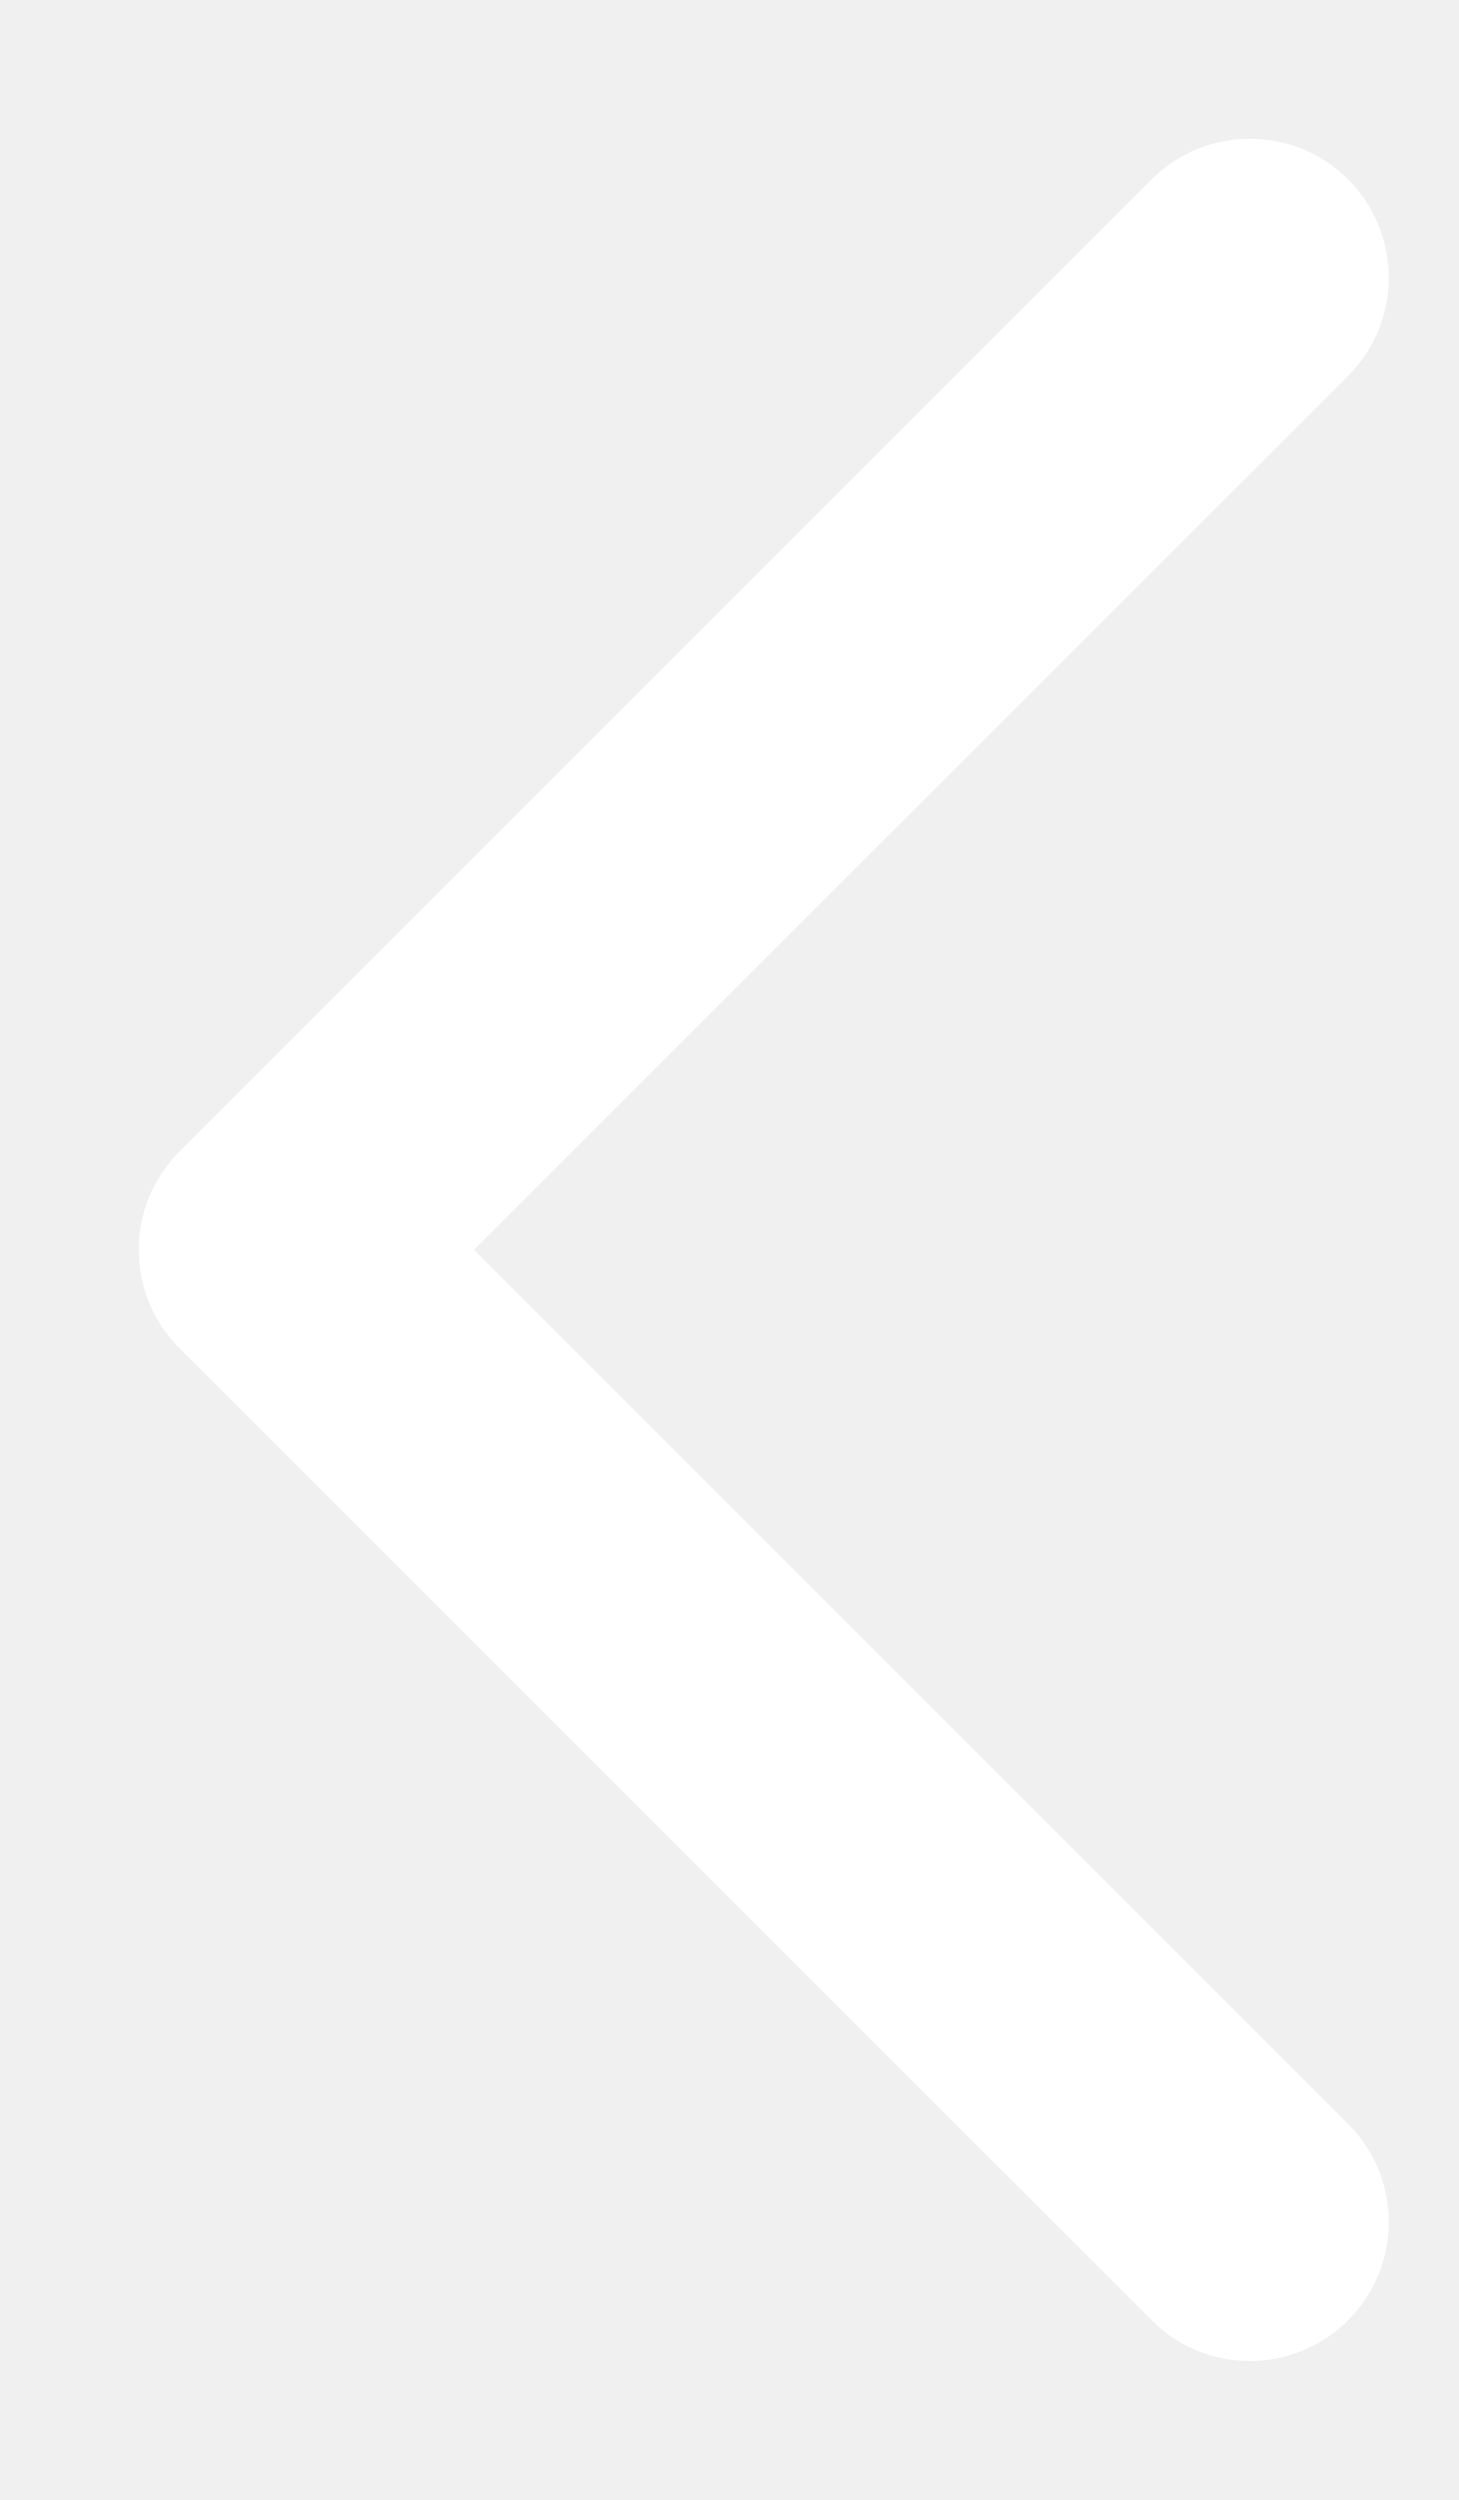
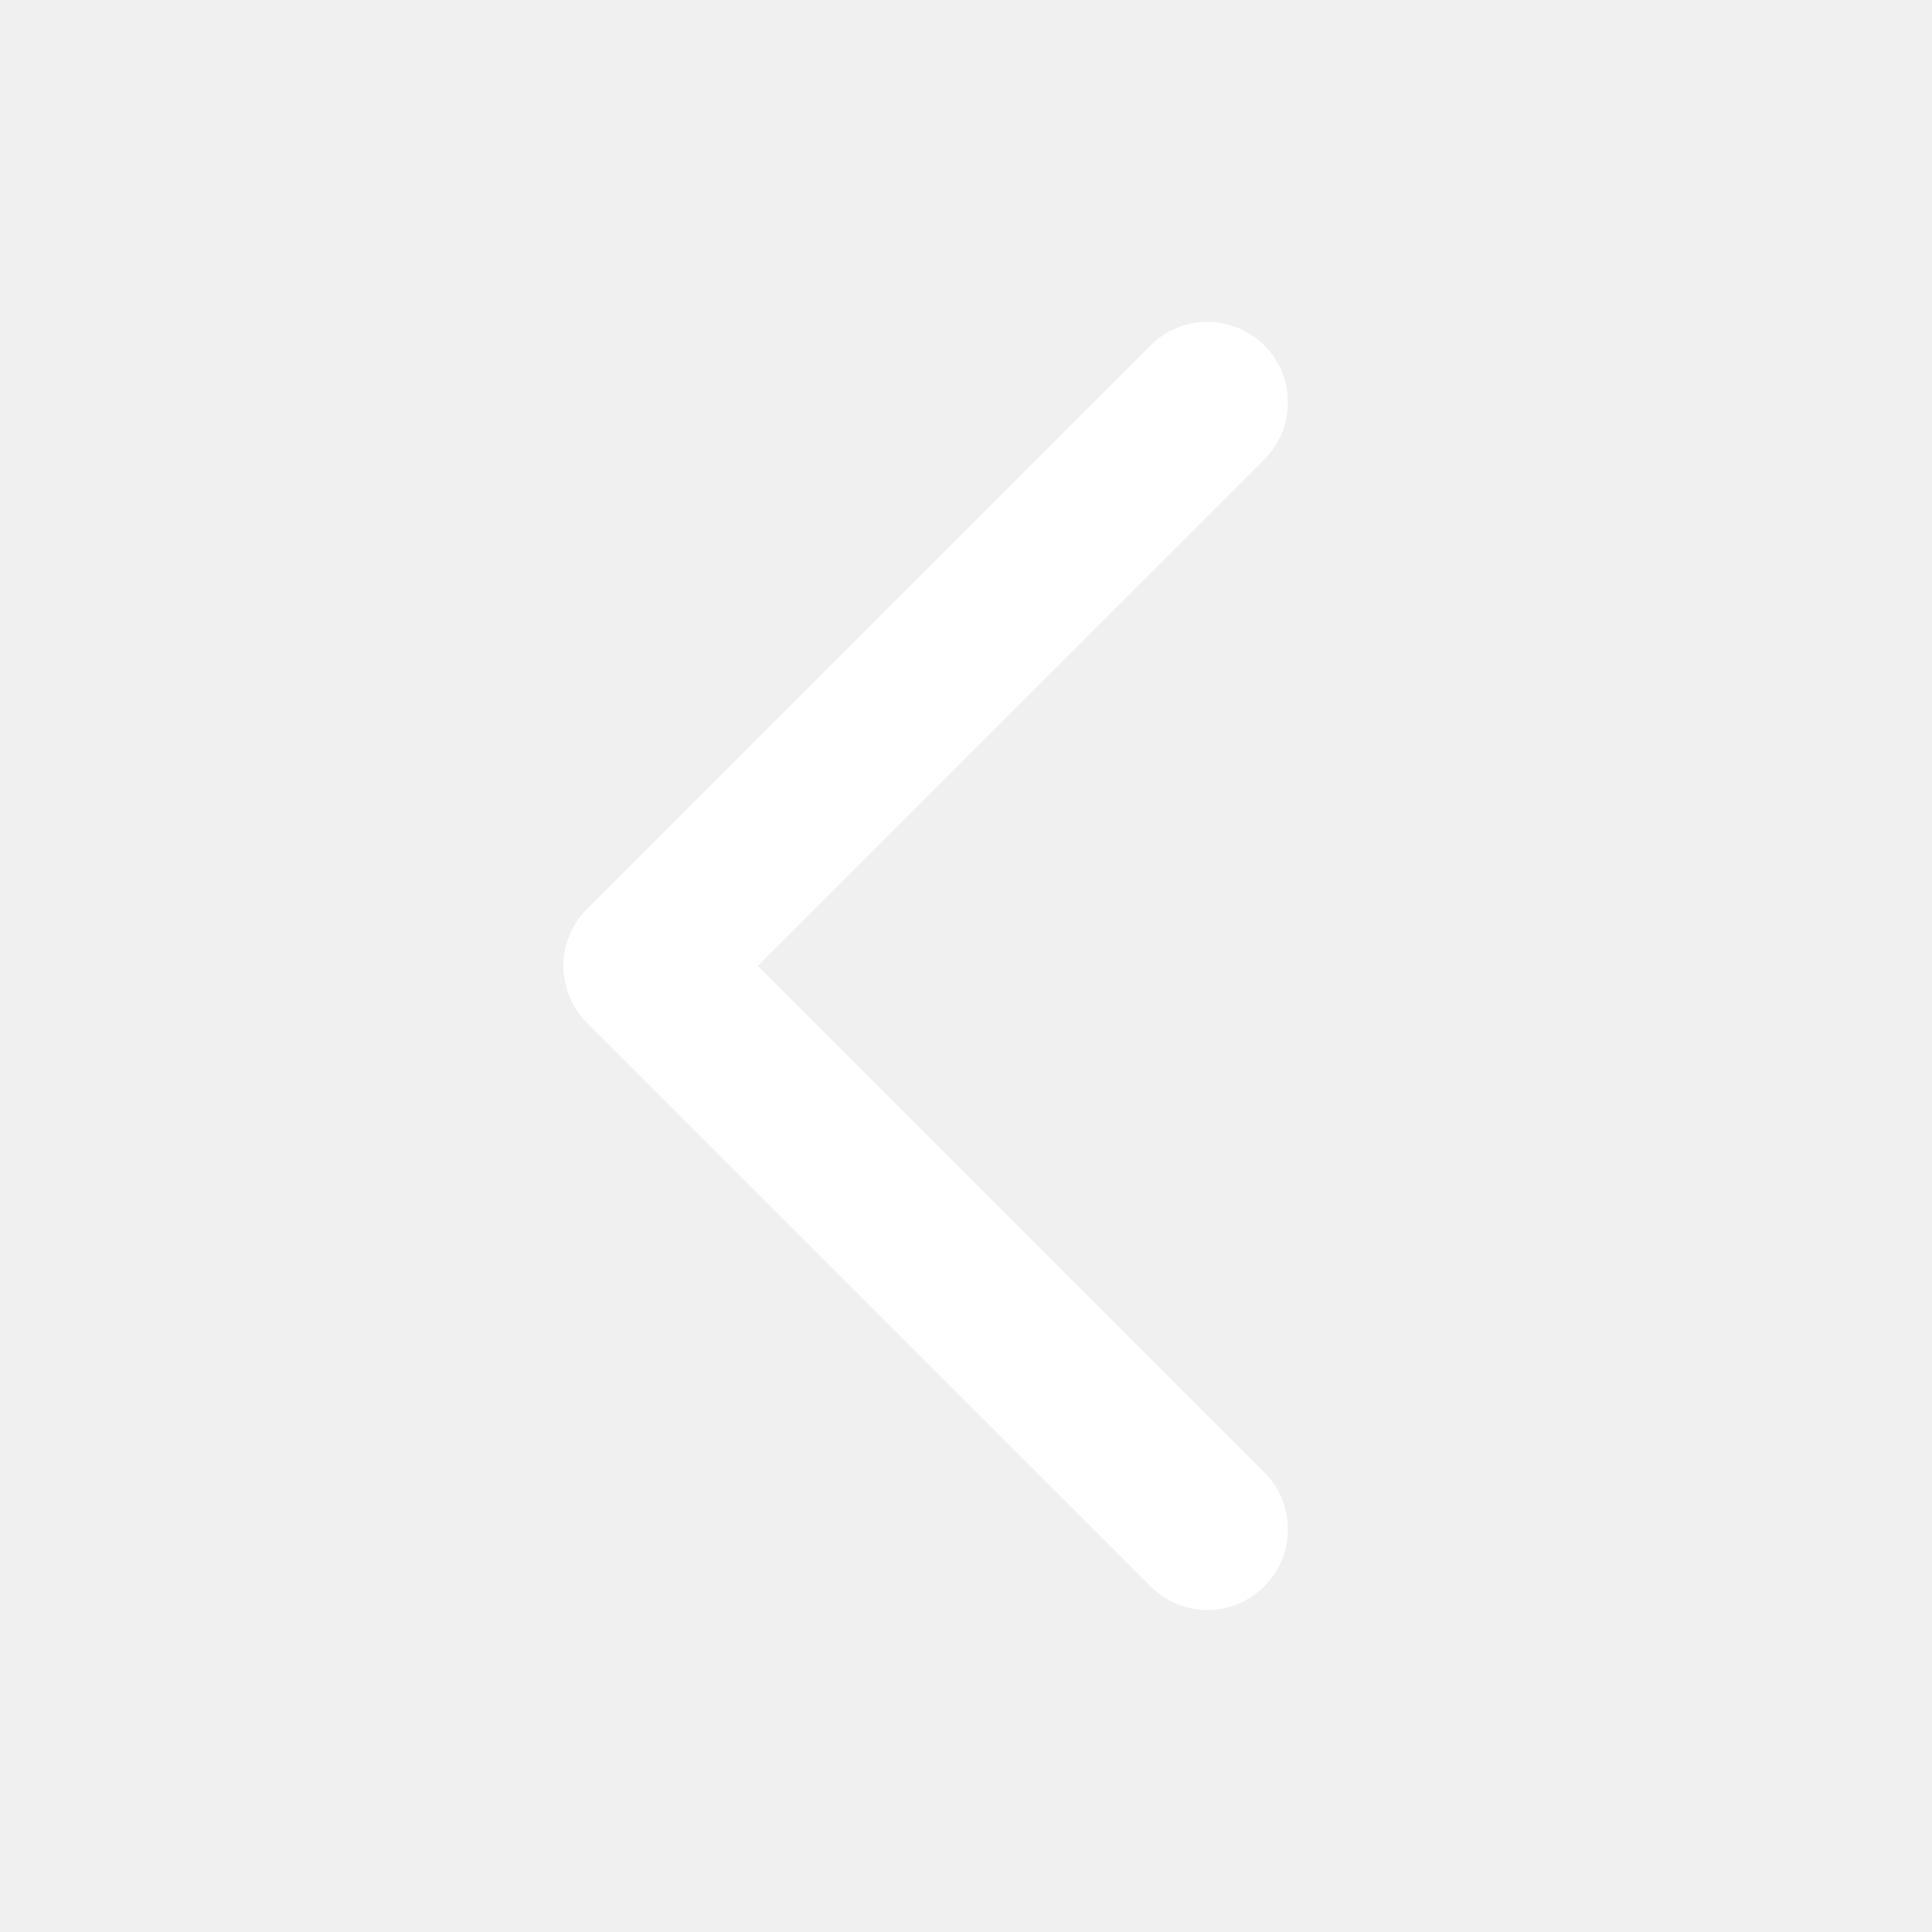
- <svg xmlns="http://www.w3.org/2000/svg" width="7" height="12" viewBox="0 0 7 12" fill="none">
-   <path fill-rule="evenodd" clip-rule="evenodd" d="M6.471 0.861C6.21 0.601 5.788 0.601 5.528 0.861L0.861 5.528C0.601 5.788 0.601 6.21 0.861 6.471L5.528 11.137C5.788 11.398 6.21 11.398 6.471 11.137C6.731 10.877 6.731 10.455 6.471 10.195L2.275 5.999L6.471 1.804C6.731 1.544 6.731 1.122 6.471 0.861Z" fill="white" />
+ <svg xmlns="http://www.w3.org/2000/svg" width="16" height="16" viewBox="0 0 16 16" fill="none">
+   <path fill-rule="evenodd" clip-rule="evenodd" d="M10.471 2.861C10.21 2.601 9.788 2.601 9.528 2.861L4.861 7.528C4.601 7.788 4.601 8.21 4.861 8.471L9.528 13.137C9.788 13.398 10.21 13.398 10.471 13.137C10.731 12.877 10.731 12.455 10.471 12.195L6.275 7.999L10.471 3.804C10.731 3.544 10.731 3.122 10.471 2.861Z" fill="white" />
</svg>
